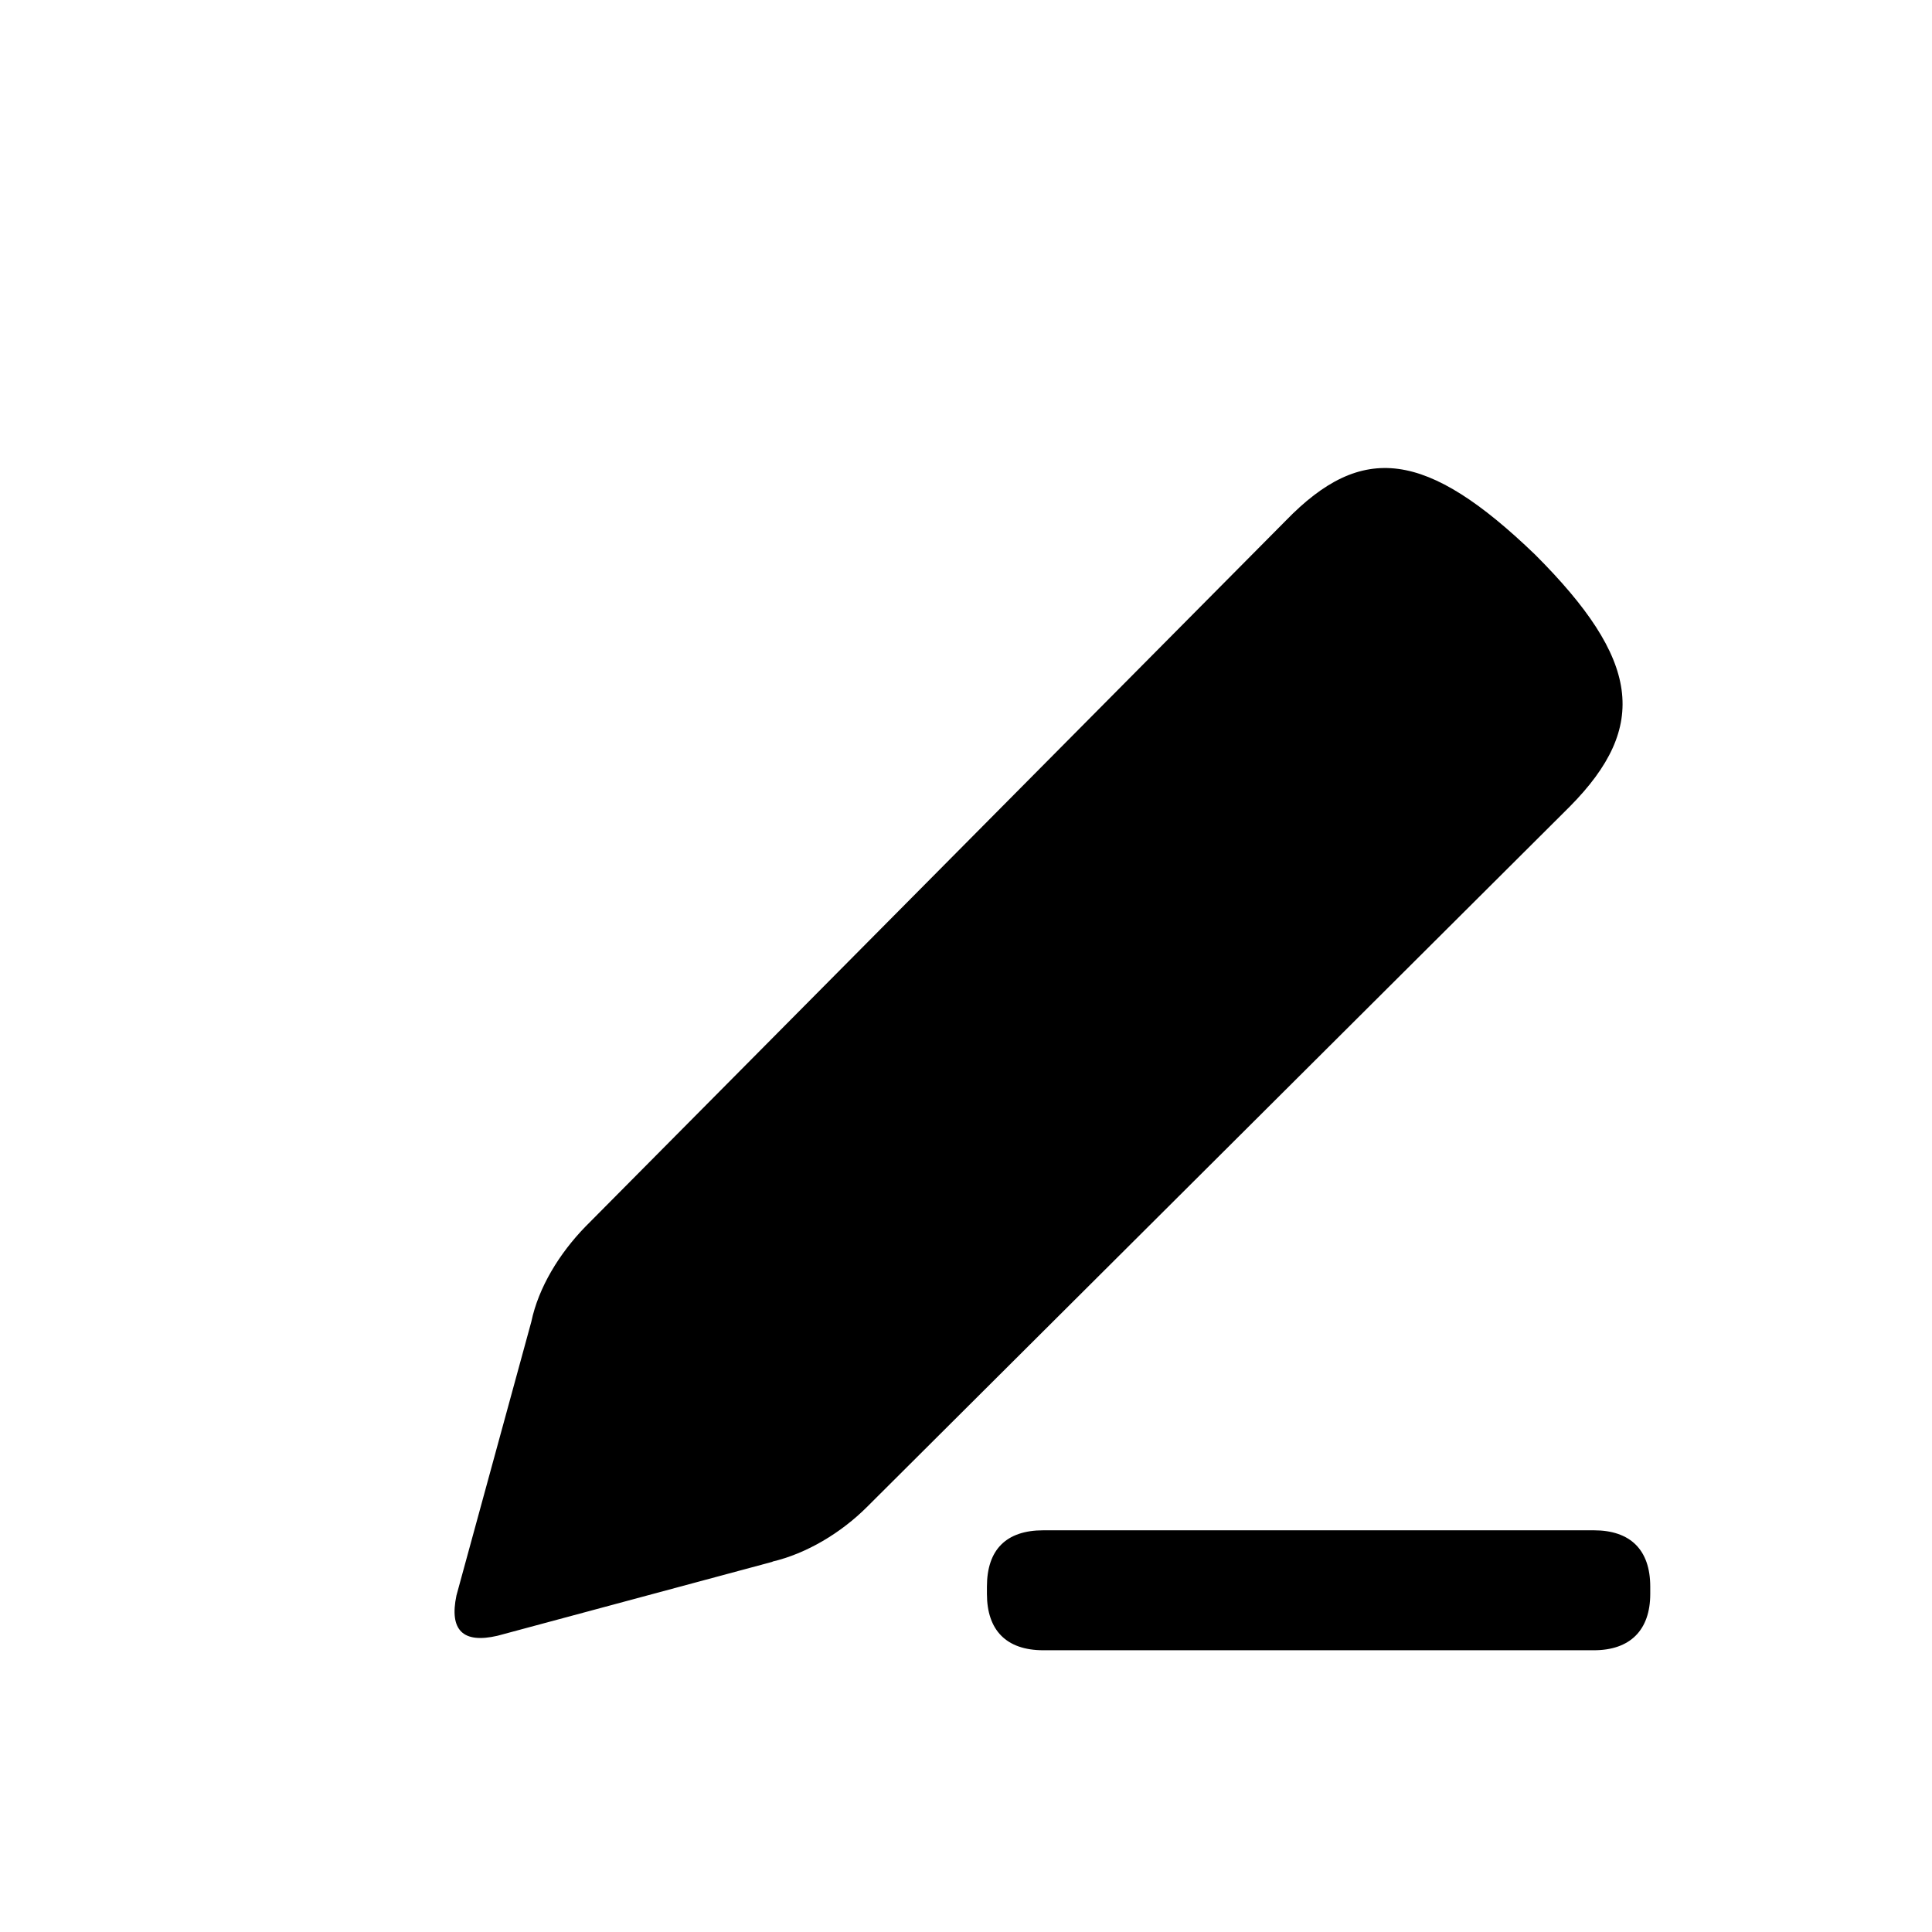
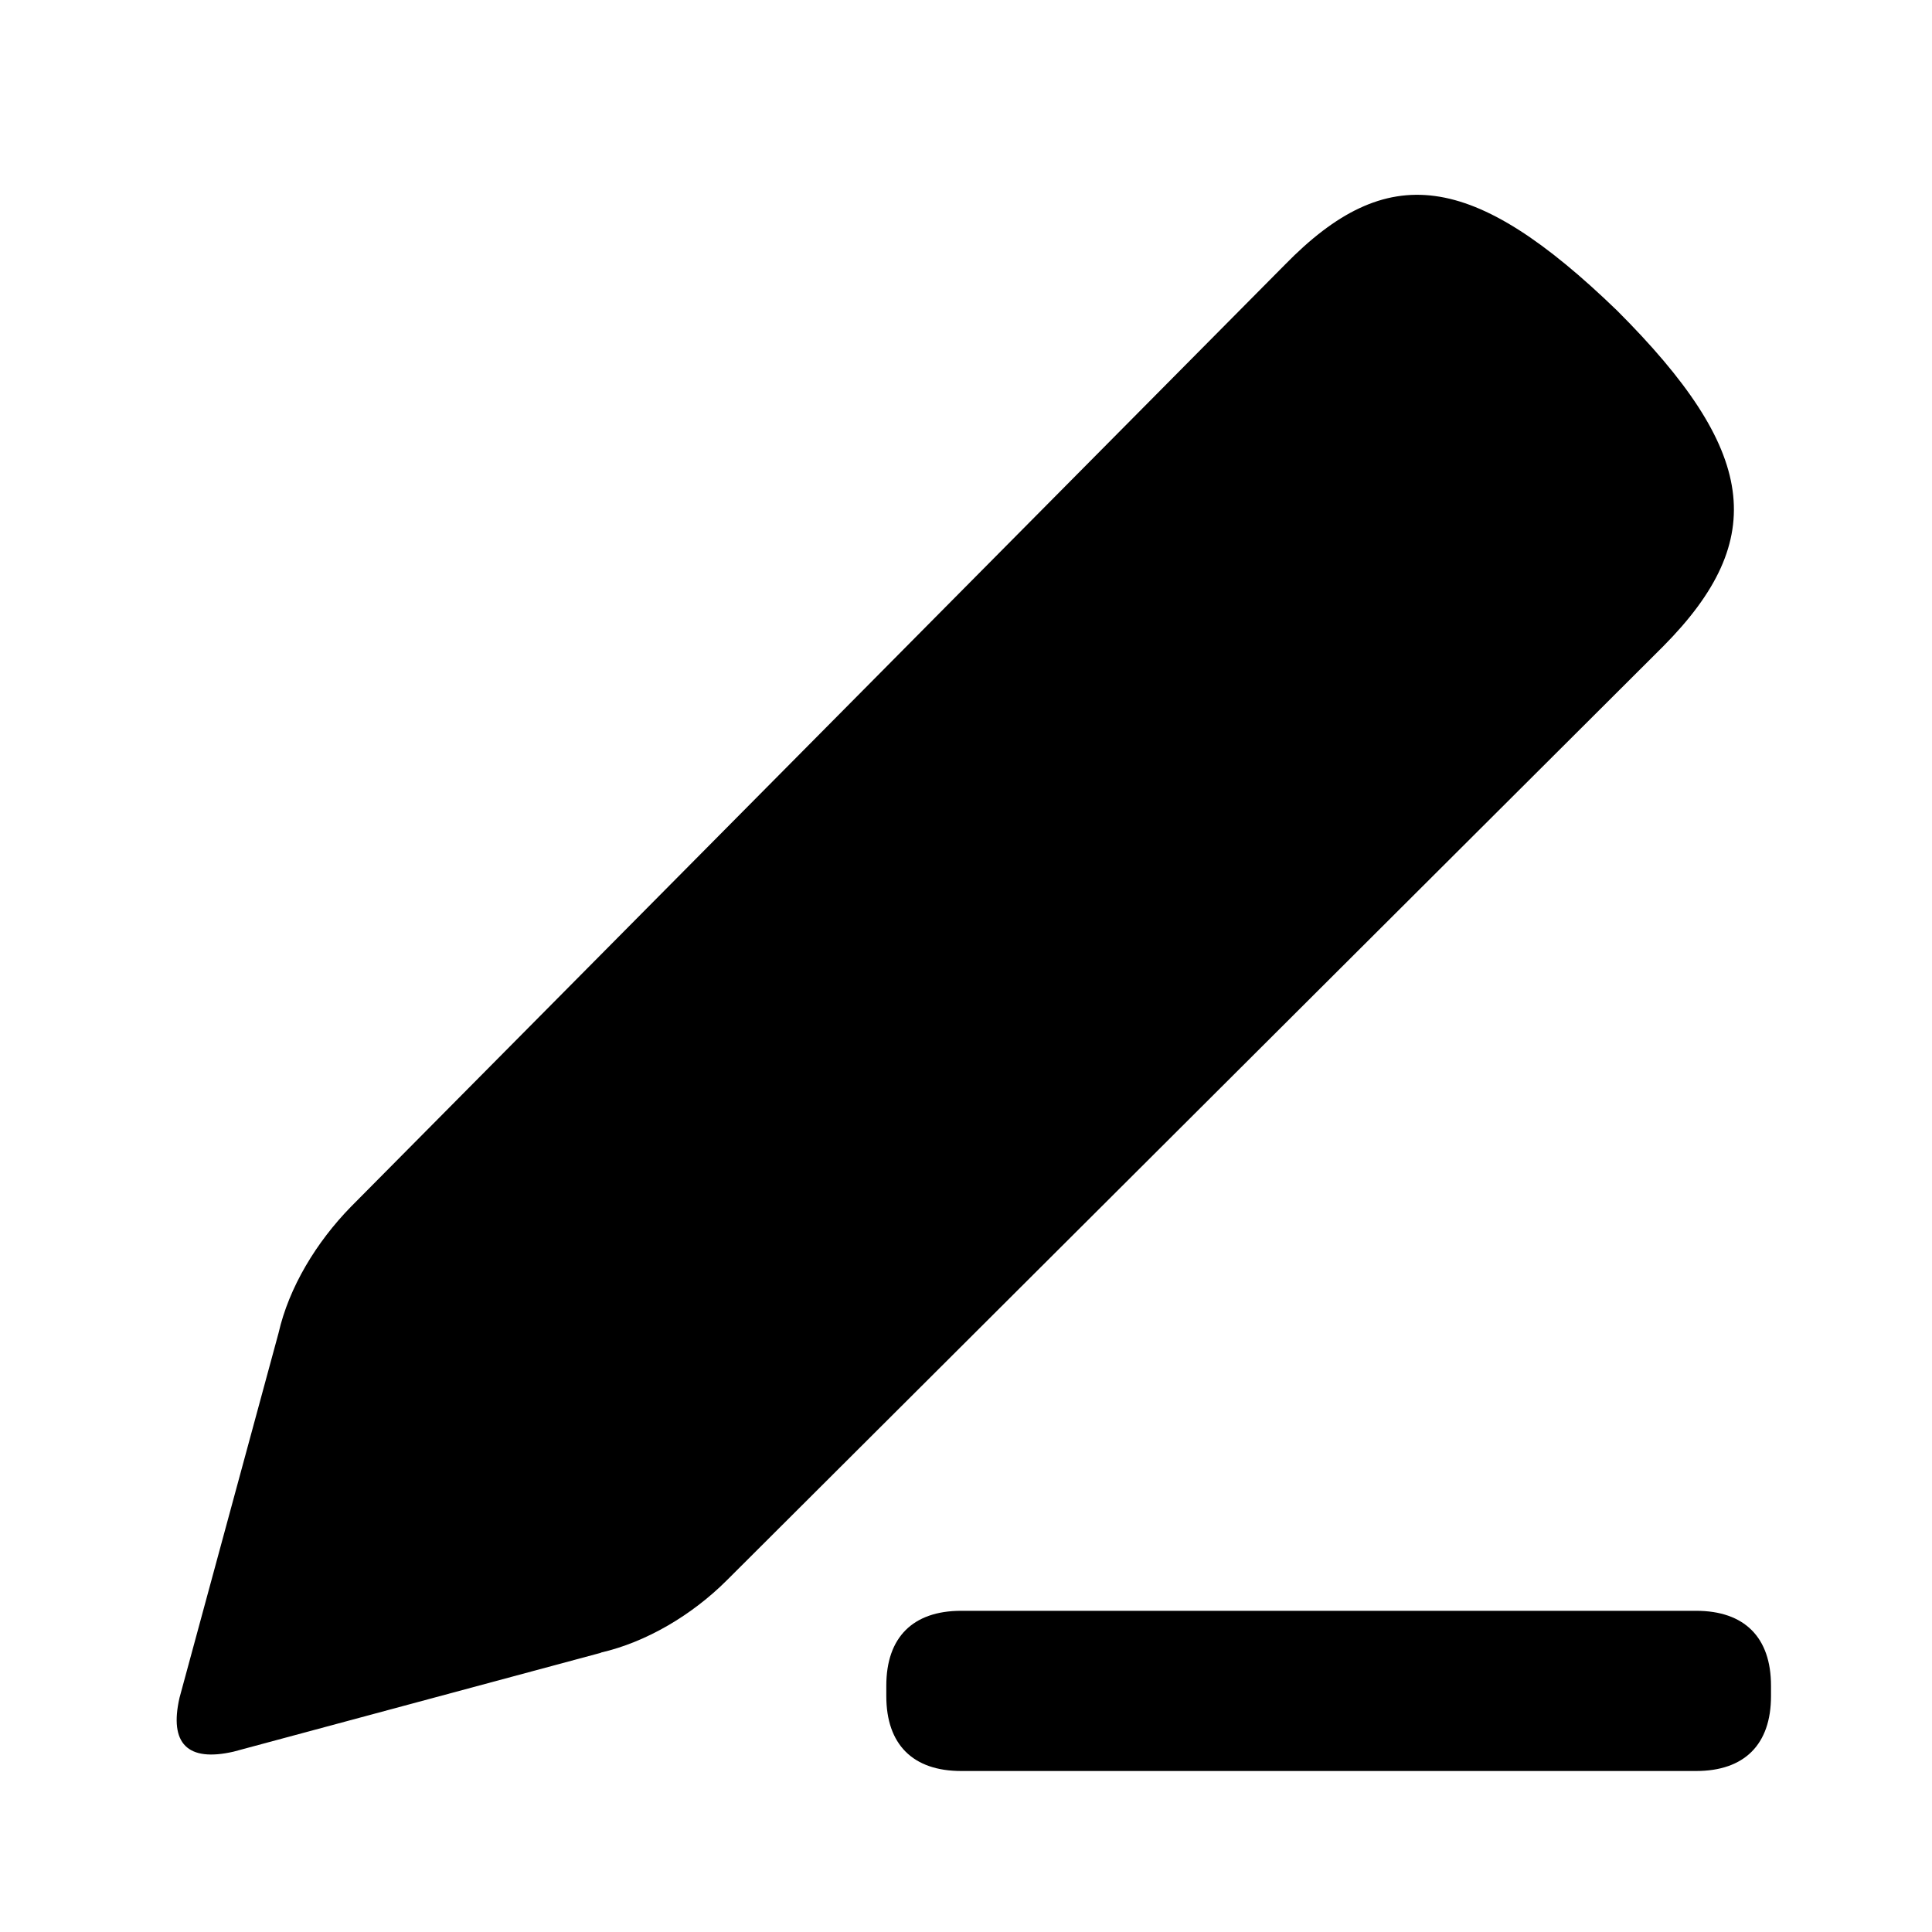
- <svg xmlns="http://www.w3.org/2000/svg" viewBox="0 0 24 24" fill="currentColor">
-   <path d="M9.6,19.4L6.18,20.32C5.75,20.42,5.58,20.25,5.67,19.82L6.6,16.42C6.69,15.99,6.95,15.57,7.27,15.24L15.97,6.47C16.92,5.49,17.72,5.59,19.07,6.89C20.37,8.19,20.49,9.02,19.5,10.02L10.77,18.72C10.45,19.04,10.02,19.3,9.59,19.4ZM12.96,20.5C12.5,20.5,12.26,20.25,12.26,19.8L12.26,19.71C12.26,19.25,12.5,19.01,12.96,19.01L19.8,19.01C20.25,19.01,20.5,19.25,20.5,19.71L20.5,19.8C20.5,20.25,20.25,20.5,19.8,20.5Z" />
+ <svg xmlns="http://www.w3.org/2000/svg" viewBox="0 0 24 24">
+   <path d="M7.47,20.53L2.9,21.76C2.33,21.89,2.1,21.66,2.23,21.09L3.46,16.56C3.59,15.99,3.93,15.43,4.36,14.99L15.96,3.29C17.23,1.99,18.29,2.12,20.09,3.86C21.82,5.59,21.99,6.69,20.66,8.03L9.03,19.63C8.6,20.06,8.03,20.4,7.46,20.53Z" fill="currentColor" />
+   <path d="M11.94,22C11.34,22,11.01,21.67,11.01,21.07L11.01,20.94C11.01,20.34,11.34,20.01,11.94,20.01L21.07,20.01C21.67,20.01,22,20.34,22,20.94L22,21.07C22,21.67,21.67,22,21.07,22Z" fill="currentColor" />
</svg>
